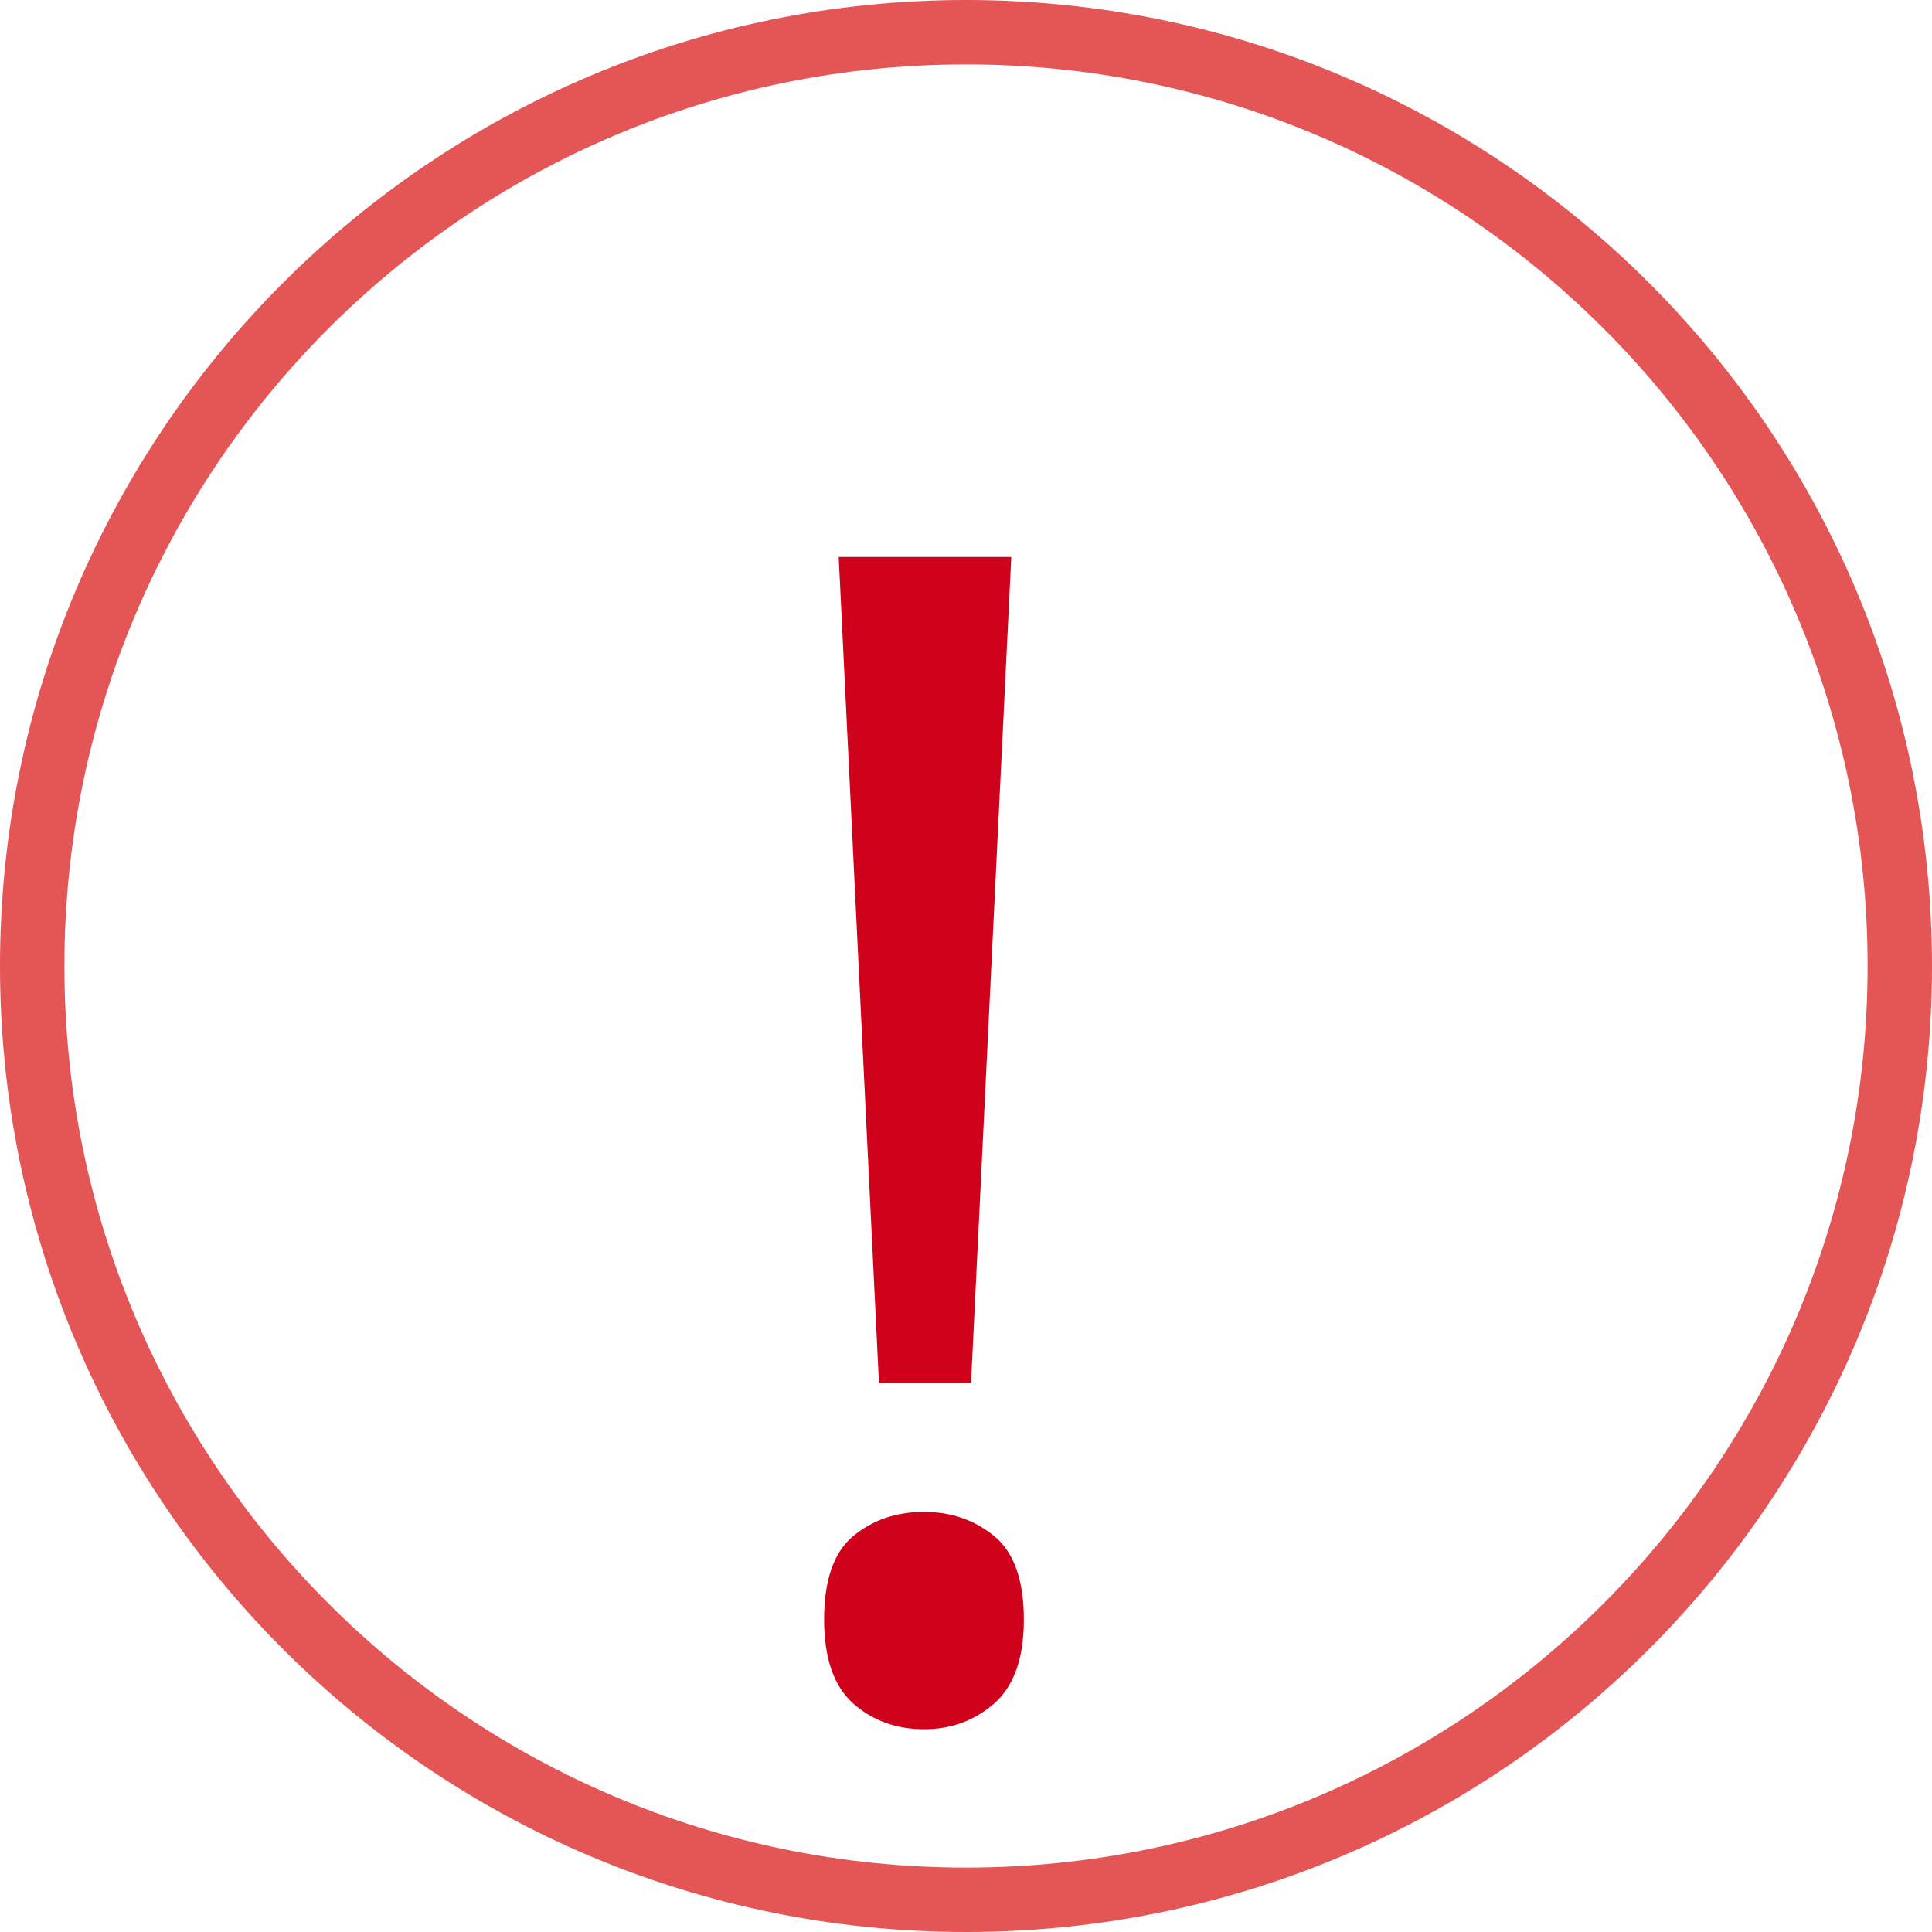
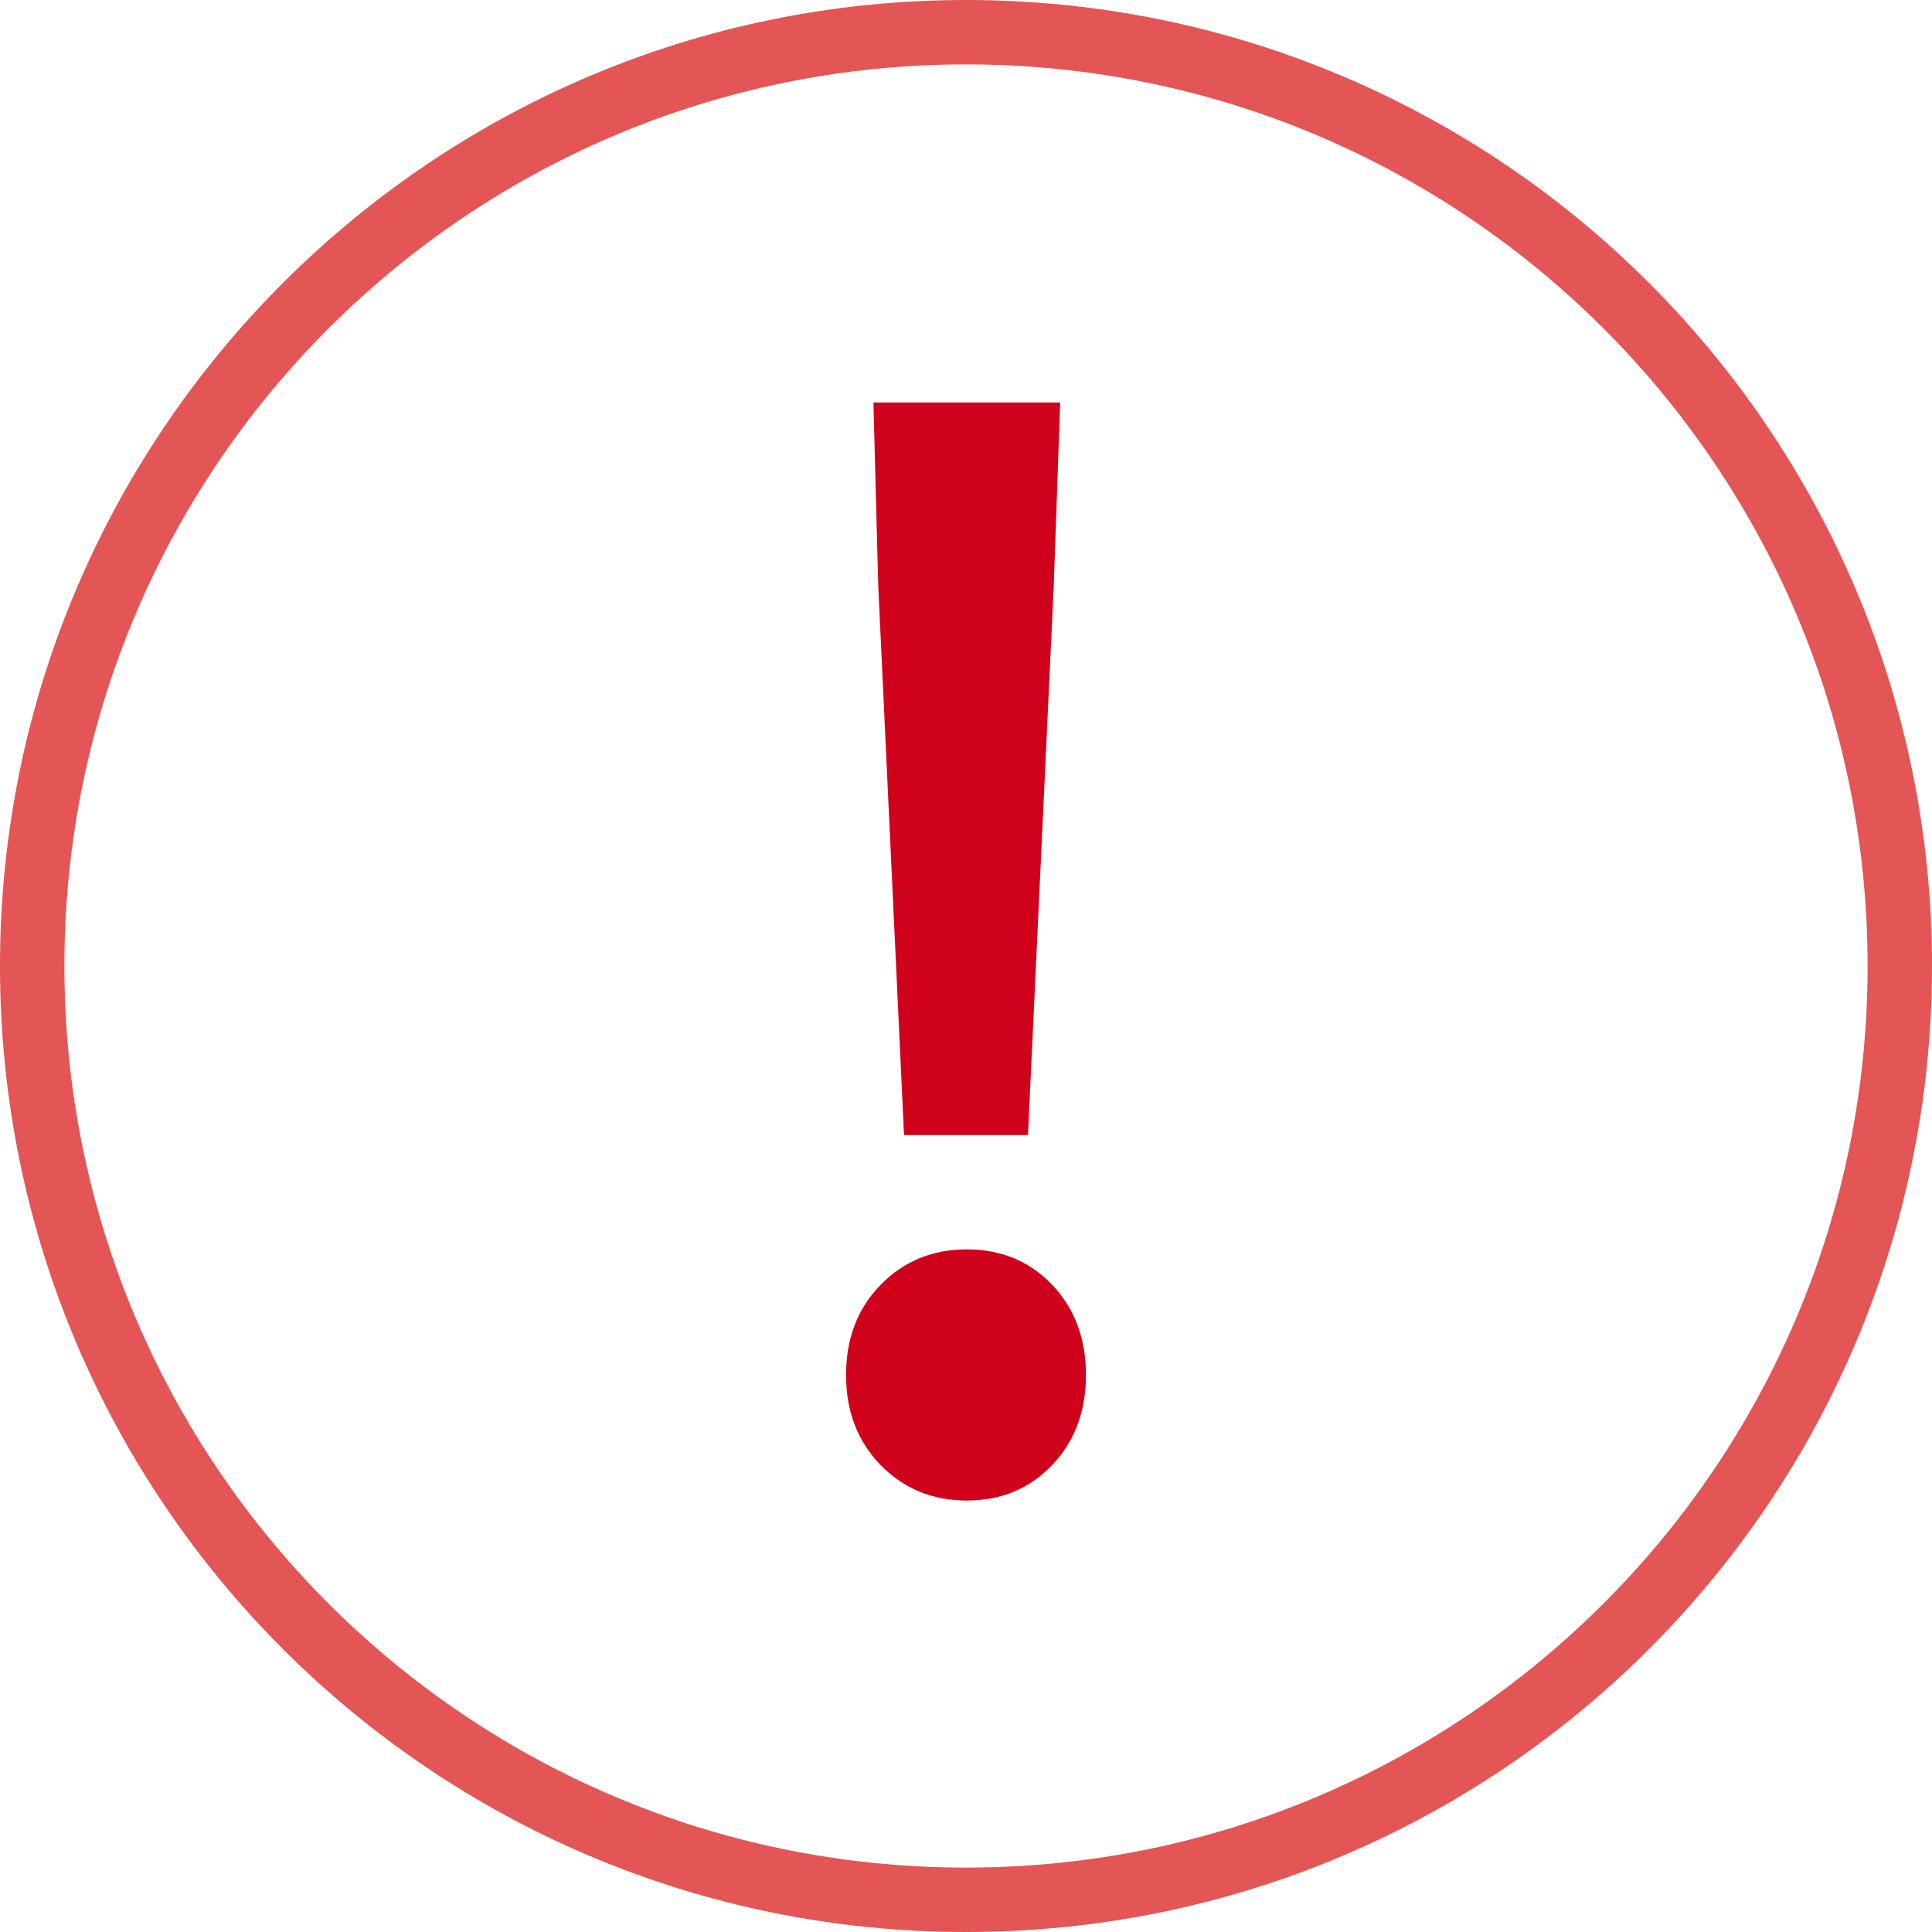
<svg xmlns="http://www.w3.org/2000/svg" width="60" height="60" viewBox="0 0 60 60">
  <g fill="none" fill-rule="evenodd">
    <circle cx="30" cy="30" r="29" stroke="#E45555" stroke-width="2" />
-     <text fill="#D0021B" font-family="SourceSansPro-Semibold, Source Sans Pro" font-size="50" font-weight="500">
-       <tspan x="22" y="53">!</tspan>
-     </text>
+     <path fill="#D0021B" d="M27.275 18.2l-.15-5.7h5.8l-.2 5.7-.8 17.05h-3.85l-.8-17.05zm-1 24.5c0-1.133.358-2.067 1.075-2.8.717-.733 1.608-1.1 2.675-1.1 1.067 0 1.95.367 2.65 1.1.7.733 1.05 1.667 1.05 2.8 0 1.133-.35 2.067-1.05 2.8-.7.733-1.583 1.1-2.65 1.1s-1.958-.367-2.675-1.1c-.717-.733-1.075-1.667-1.075-2.8z" />
  </g>
</svg>
